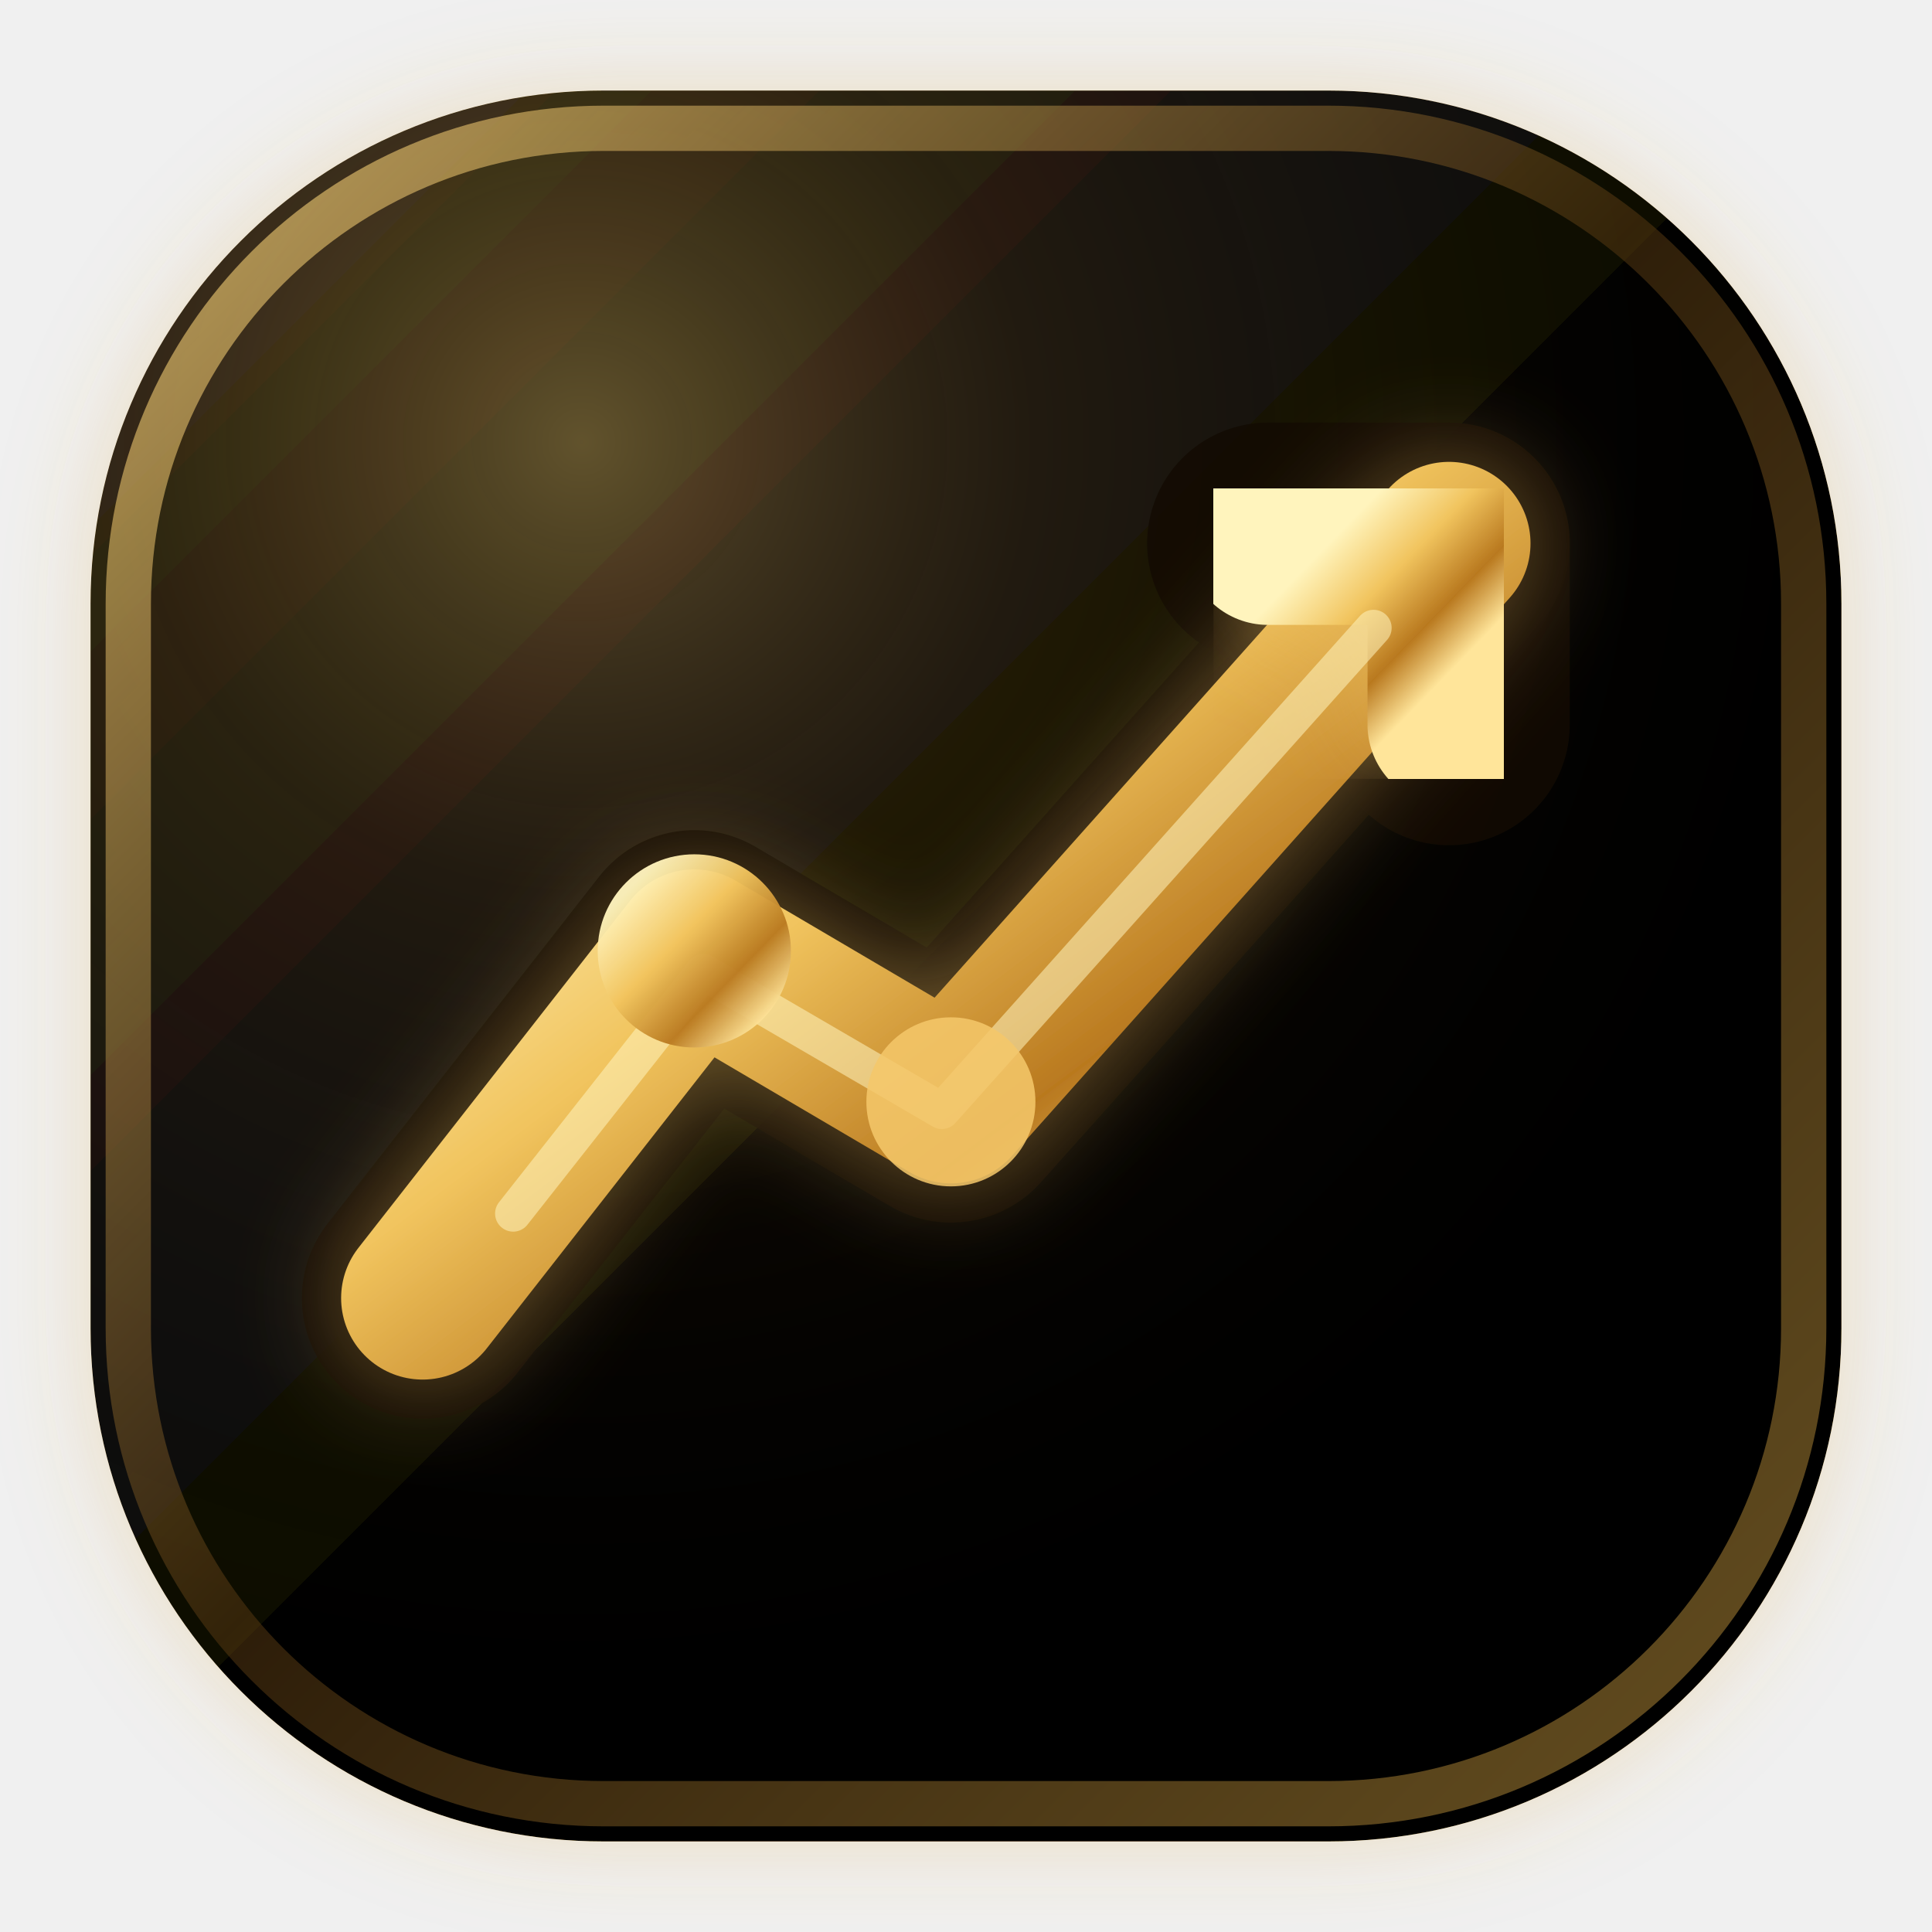
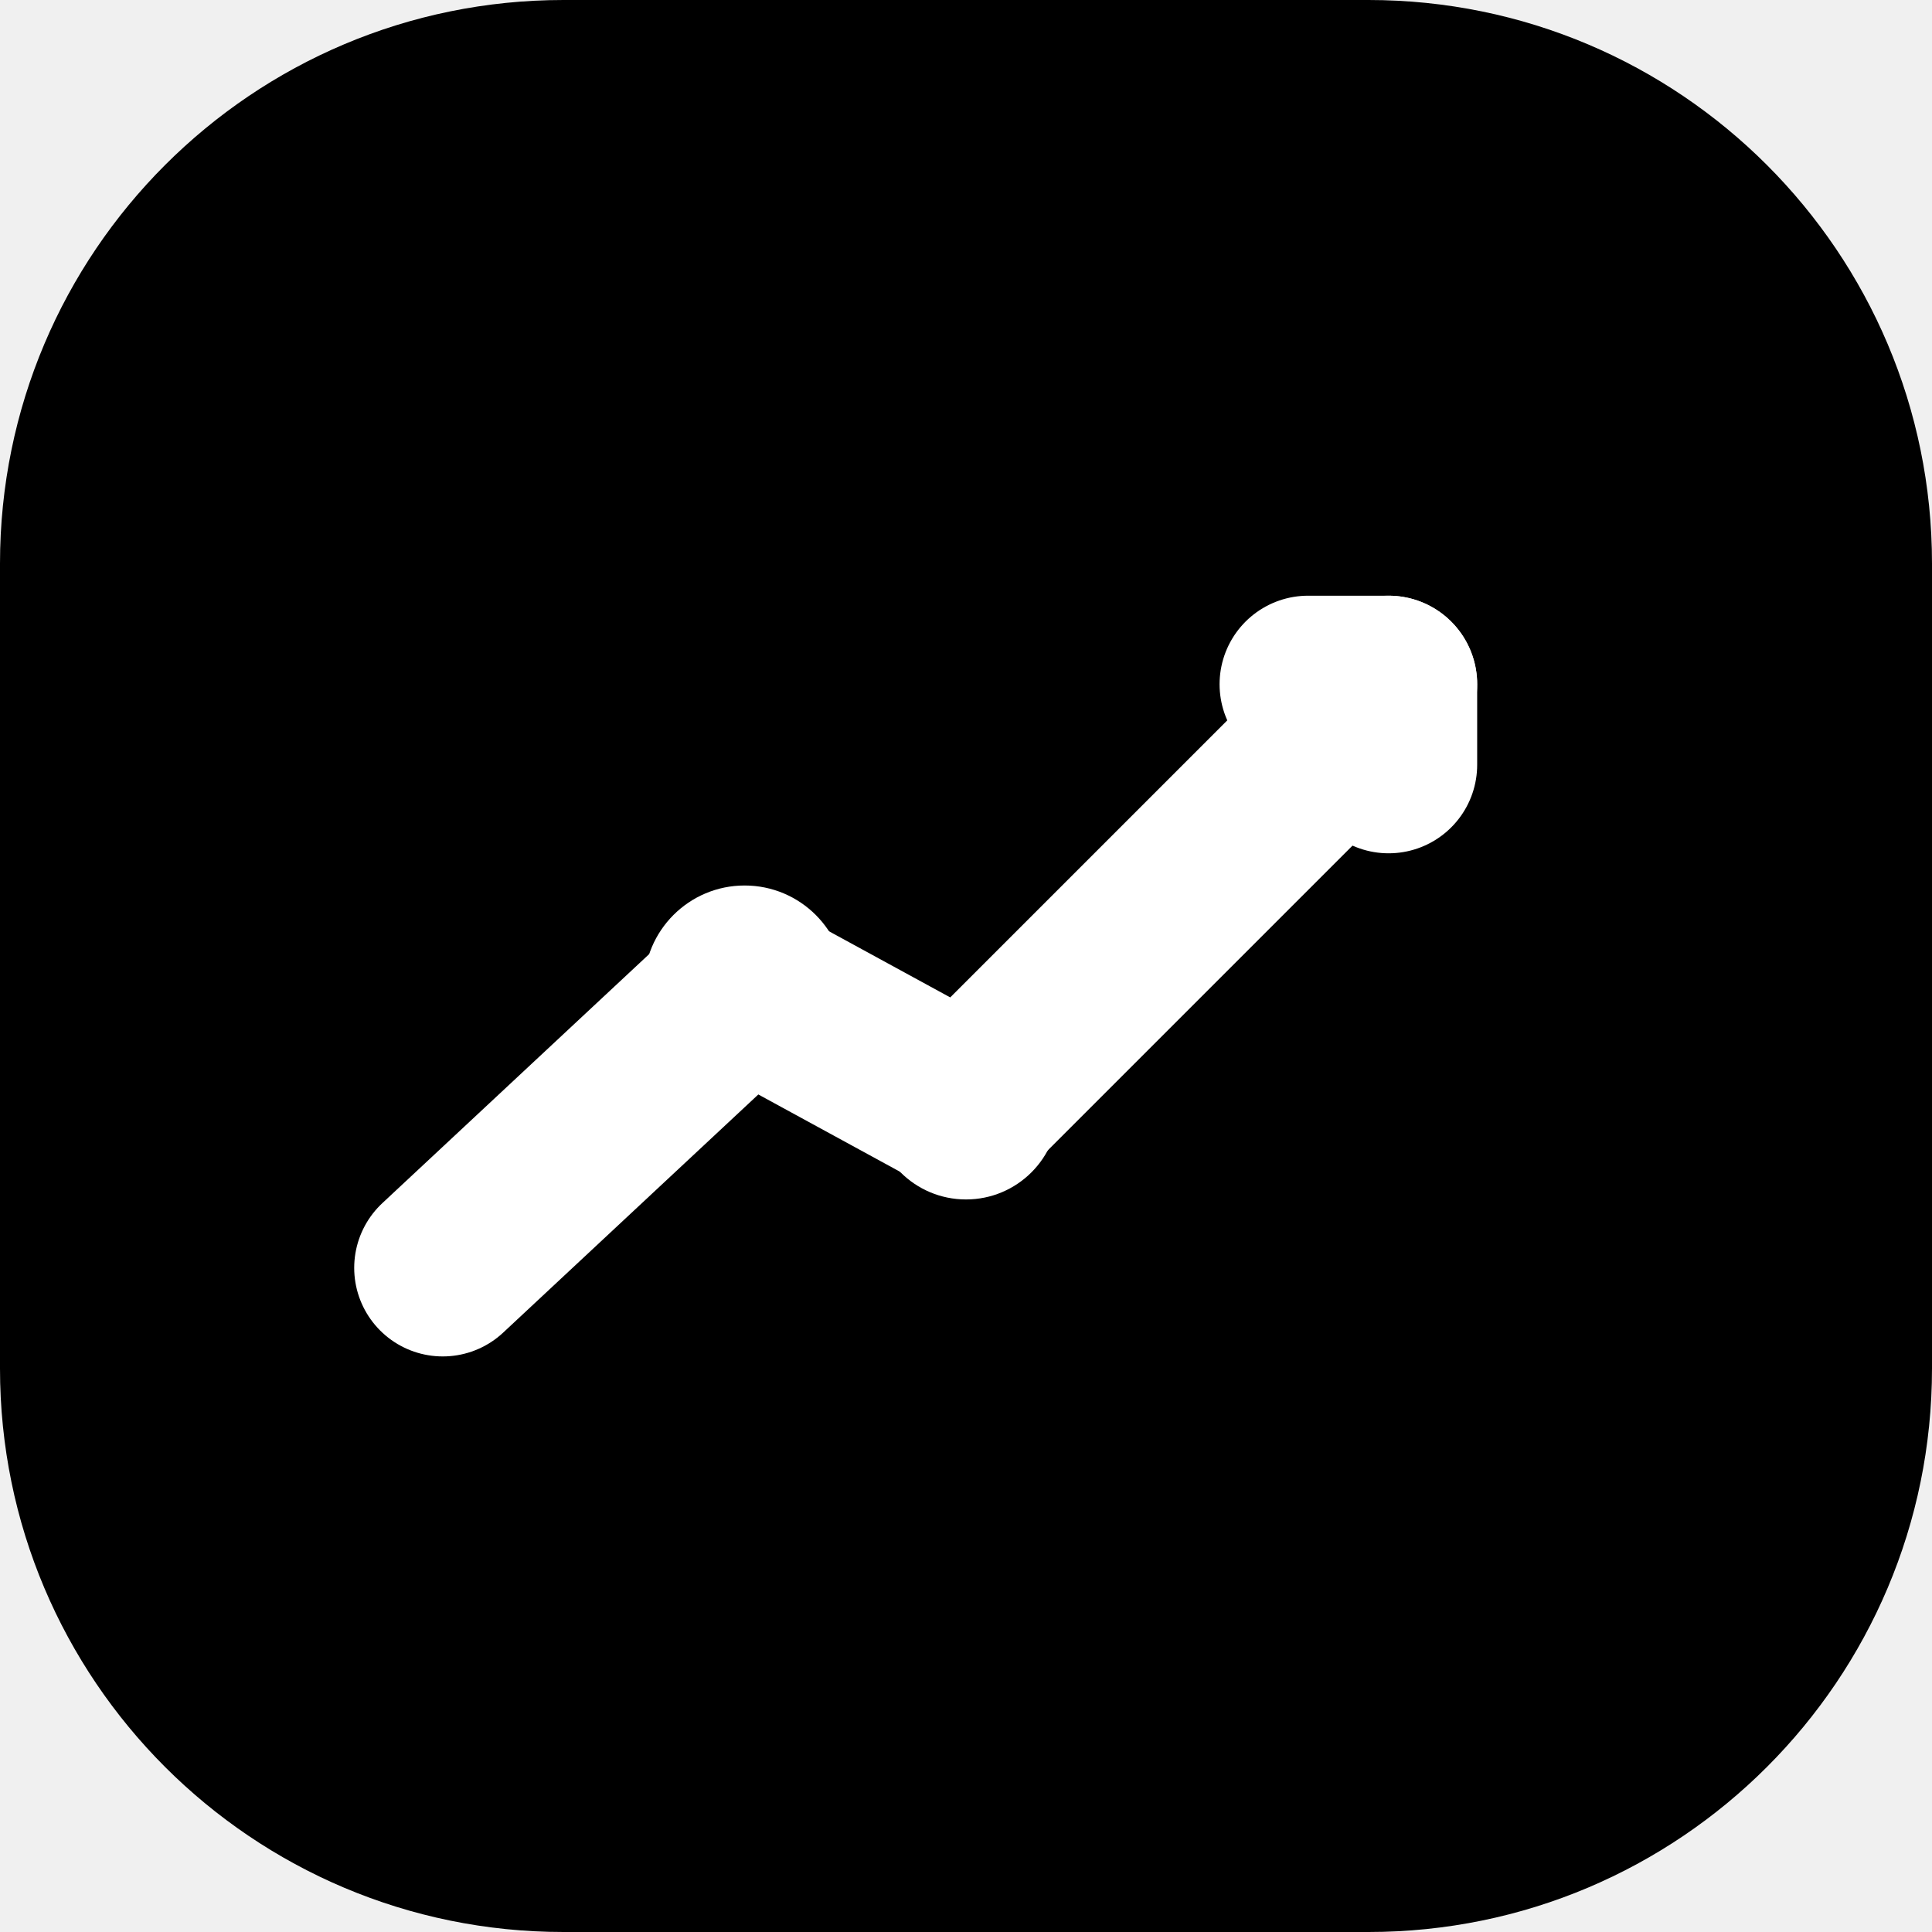
- <svg xmlns="http://www.w3.org/2000/svg" viewBox="0 0 64 64" width="64" height="64">
-   <defs>
-     <linearGradient id="bg" x1="0" y1="0" x2="1" y2="1">
-       <stop offset="0" stop-color="#2a2416" />
-       <stop offset="0.44" stop-color="#070706" />
-       <stop offset="1" stop-color="#010101" />
-     </linearGradient>
-     <radialGradient id="dusk" cx="0.28" cy="0.2" r="0.76">
-       <stop offset="0" stop-color="#f2c769" stop-opacity="0.34" />
-       <stop offset="0.34" stop-color="#8b5f1e" stop-opacity="0.16" />
-       <stop offset="1" stop-color="#010101" stop-opacity="0" />
-     </radialGradient>
-     <linearGradient id="gold" x1="0.16" y1="0.18" x2="0.86" y2="0.86">
-       <stop offset="0" stop-color="#fff4bd" />
-       <stop offset="0.38" stop-color="#f1c45e" />
-       <stop offset="0.72" stop-color="#b9791f" />
-       <stop offset="1" stop-color="#ffe59a" />
-     </linearGradient>
-     <linearGradient id="edge" x1="0" y1="0" x2="1" y2="1">
-       <stop offset="0" stop-color="#f8d47a" stop-opacity="0.72" />
-       <stop offset="0.48" stop-color="#5a3a12" stop-opacity="0.5" />
-       <stop offset="1" stop-color="#f0bb4d" stop-opacity="0.42" />
-     </linearGradient>
-     <filter id="soft" x="-20%" y="-20%" width="140%" height="140%">
-       <feDropShadow dx="0" dy="5" stdDeviation="3.5" flood-color="#000000" flood-opacity="0.46" />
-       <feDropShadow dx="0" dy="0" stdDeviation="1.6" flood-color="#d9a441" flood-opacity="0.26" />
-     </filter>
-     <filter id="gold-glow" x="-30%" y="-30%" width="160%" height="160%">
-       <feDropShadow dx="0" dy="0" stdDeviation="1.7" flood-color="#f2c769" flood-opacity="0.42" />
-     </filter>
-   </defs>
-   <rect x="3" y="3" width="58" height="58" rx="17" fill="url(#bg)" filter="url(#soft)" />
-   <rect x="3" y="3" width="58" height="58" rx="17" fill="url(#dusk)" />
-   <rect x="4.25" y="4.25" width="55.5" height="55.5" rx="15.75" fill="none" stroke="url(#edge)" stroke-width="1.5" />
-   <path d="M14 43L23 31.5L31.5 36.5L48 18" fill="none" stroke="#120b02" stroke-width="8" stroke-linecap="round" stroke-linejoin="round" opacity="0.86" />
-   <path d="M42 18H48V24" fill="none" stroke="#120b02" stroke-width="8" stroke-linecap="round" stroke-linejoin="round" opacity="0.86" />
-   <path d="M14 43L23 31.5L31.5 36.5L48 18" fill="none" stroke="url(#gold)" stroke-width="5.4" stroke-linecap="round" stroke-linejoin="round" filter="url(#gold-glow)" />
-   <path d="M42 18H48V24" fill="none" stroke="url(#gold)" stroke-width="5.4" stroke-linecap="round" stroke-linejoin="round" filter="url(#gold-glow)" />
-   <path d="M17 40.2L23.3 32.2L31.2 36.8L45.5 20.8" fill="none" stroke="#fff4bd" stroke-width="1.2" stroke-linecap="round" stroke-linejoin="round" opacity="0.55" />
-   <circle cx="23" cy="31.5" r="3.2" fill="url(#gold)" opacity="0.96" />
-   <circle cx="31.5" cy="36.5" r="2.8" fill="#f5c76a" opacity="0.86" />
+ <svg xmlns="http://www.w3.org/2000/svg" viewBox="0 0 48 48" width="48" height="48">
+   <style>
+     .tile { fill: #000000; }
+     .line { stroke: #ffffff; }
+     .dot  { fill: #ffffff; }
+     @media (prefers-color-scheme: dark) {
+       .tile { fill: #ffffff; }
+       .line { stroke: #000000; }
+       .dot  { fill: #000000; }
+     }
+   </style>
+   <rect class="tile" width="48" height="48" rx="14" />
+   <g class="line" fill="none" stroke-linecap="round" stroke-linejoin="round">
+     <path d="M11 31.5L18.5 24.5L24 27.5L34.5 17" stroke-width="4.4" />
+     <path d="M32.5 17H34.5V19" stroke-width="4.4" />
+   </g>
+   <circle class="dot" cx="18.5" cy="24.5" r="2.5" />
+   <circle class="dot" cx="24" cy="27.5" r="2.3" />
</svg>
